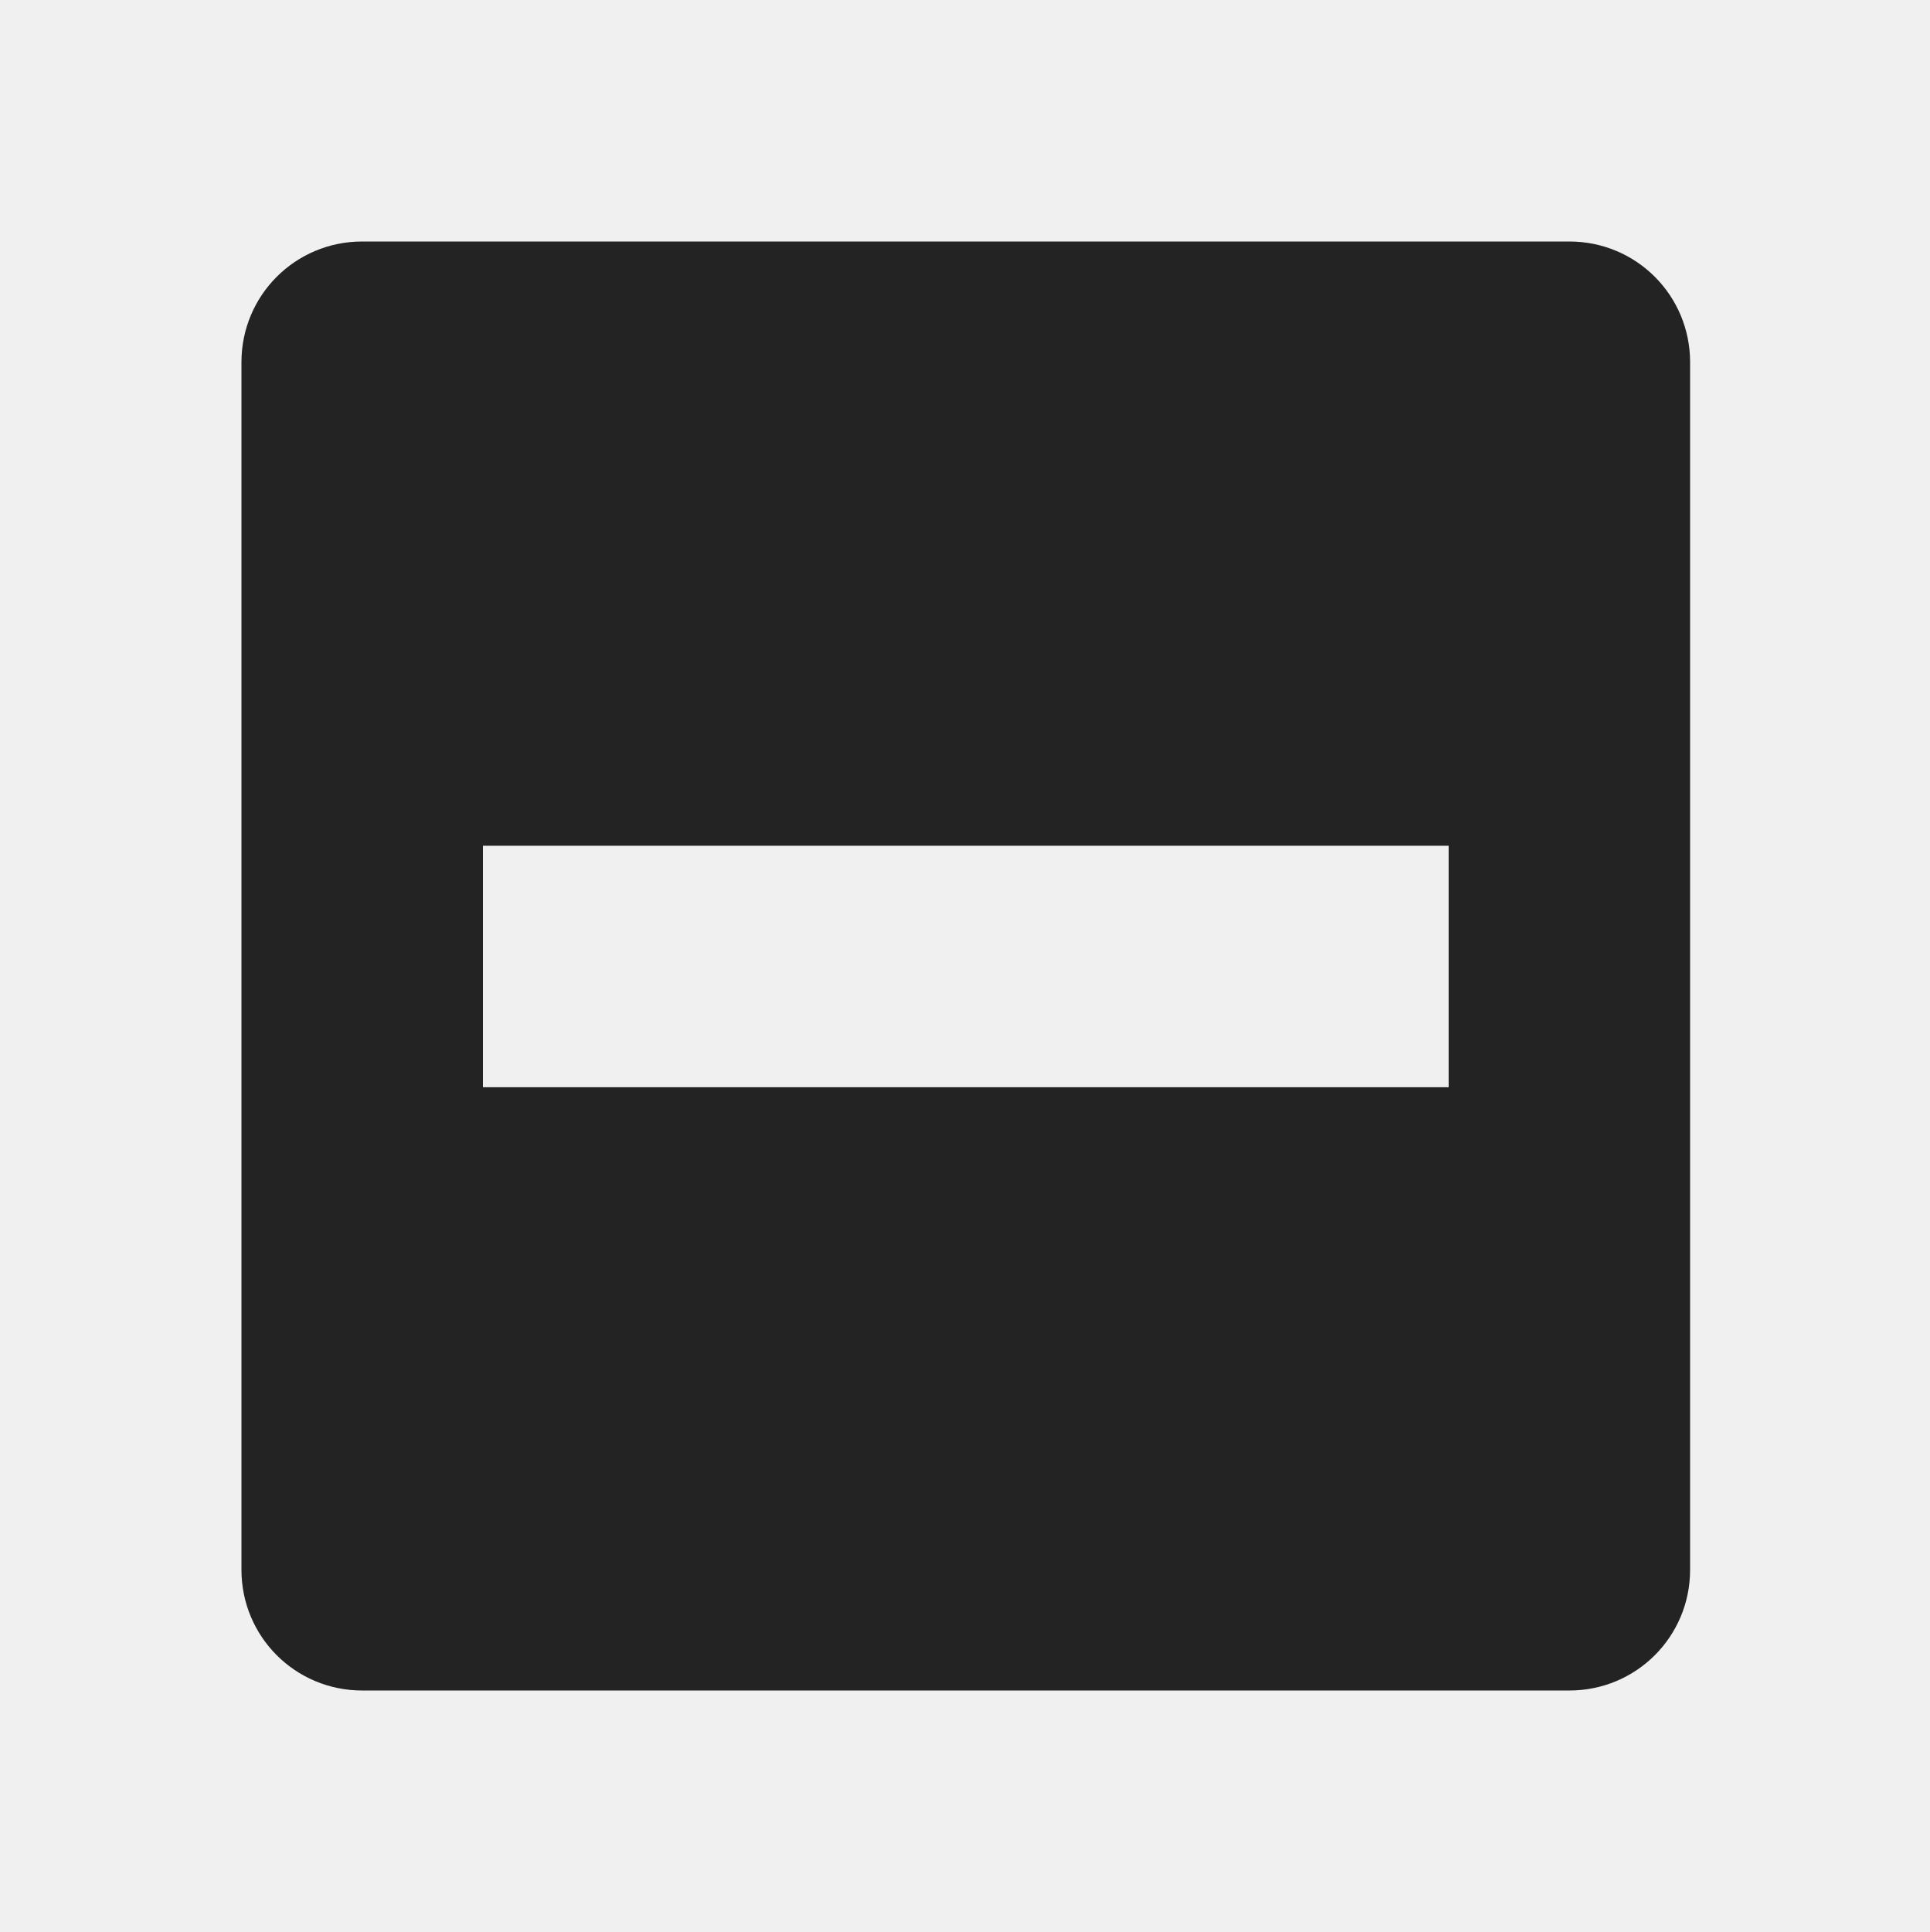
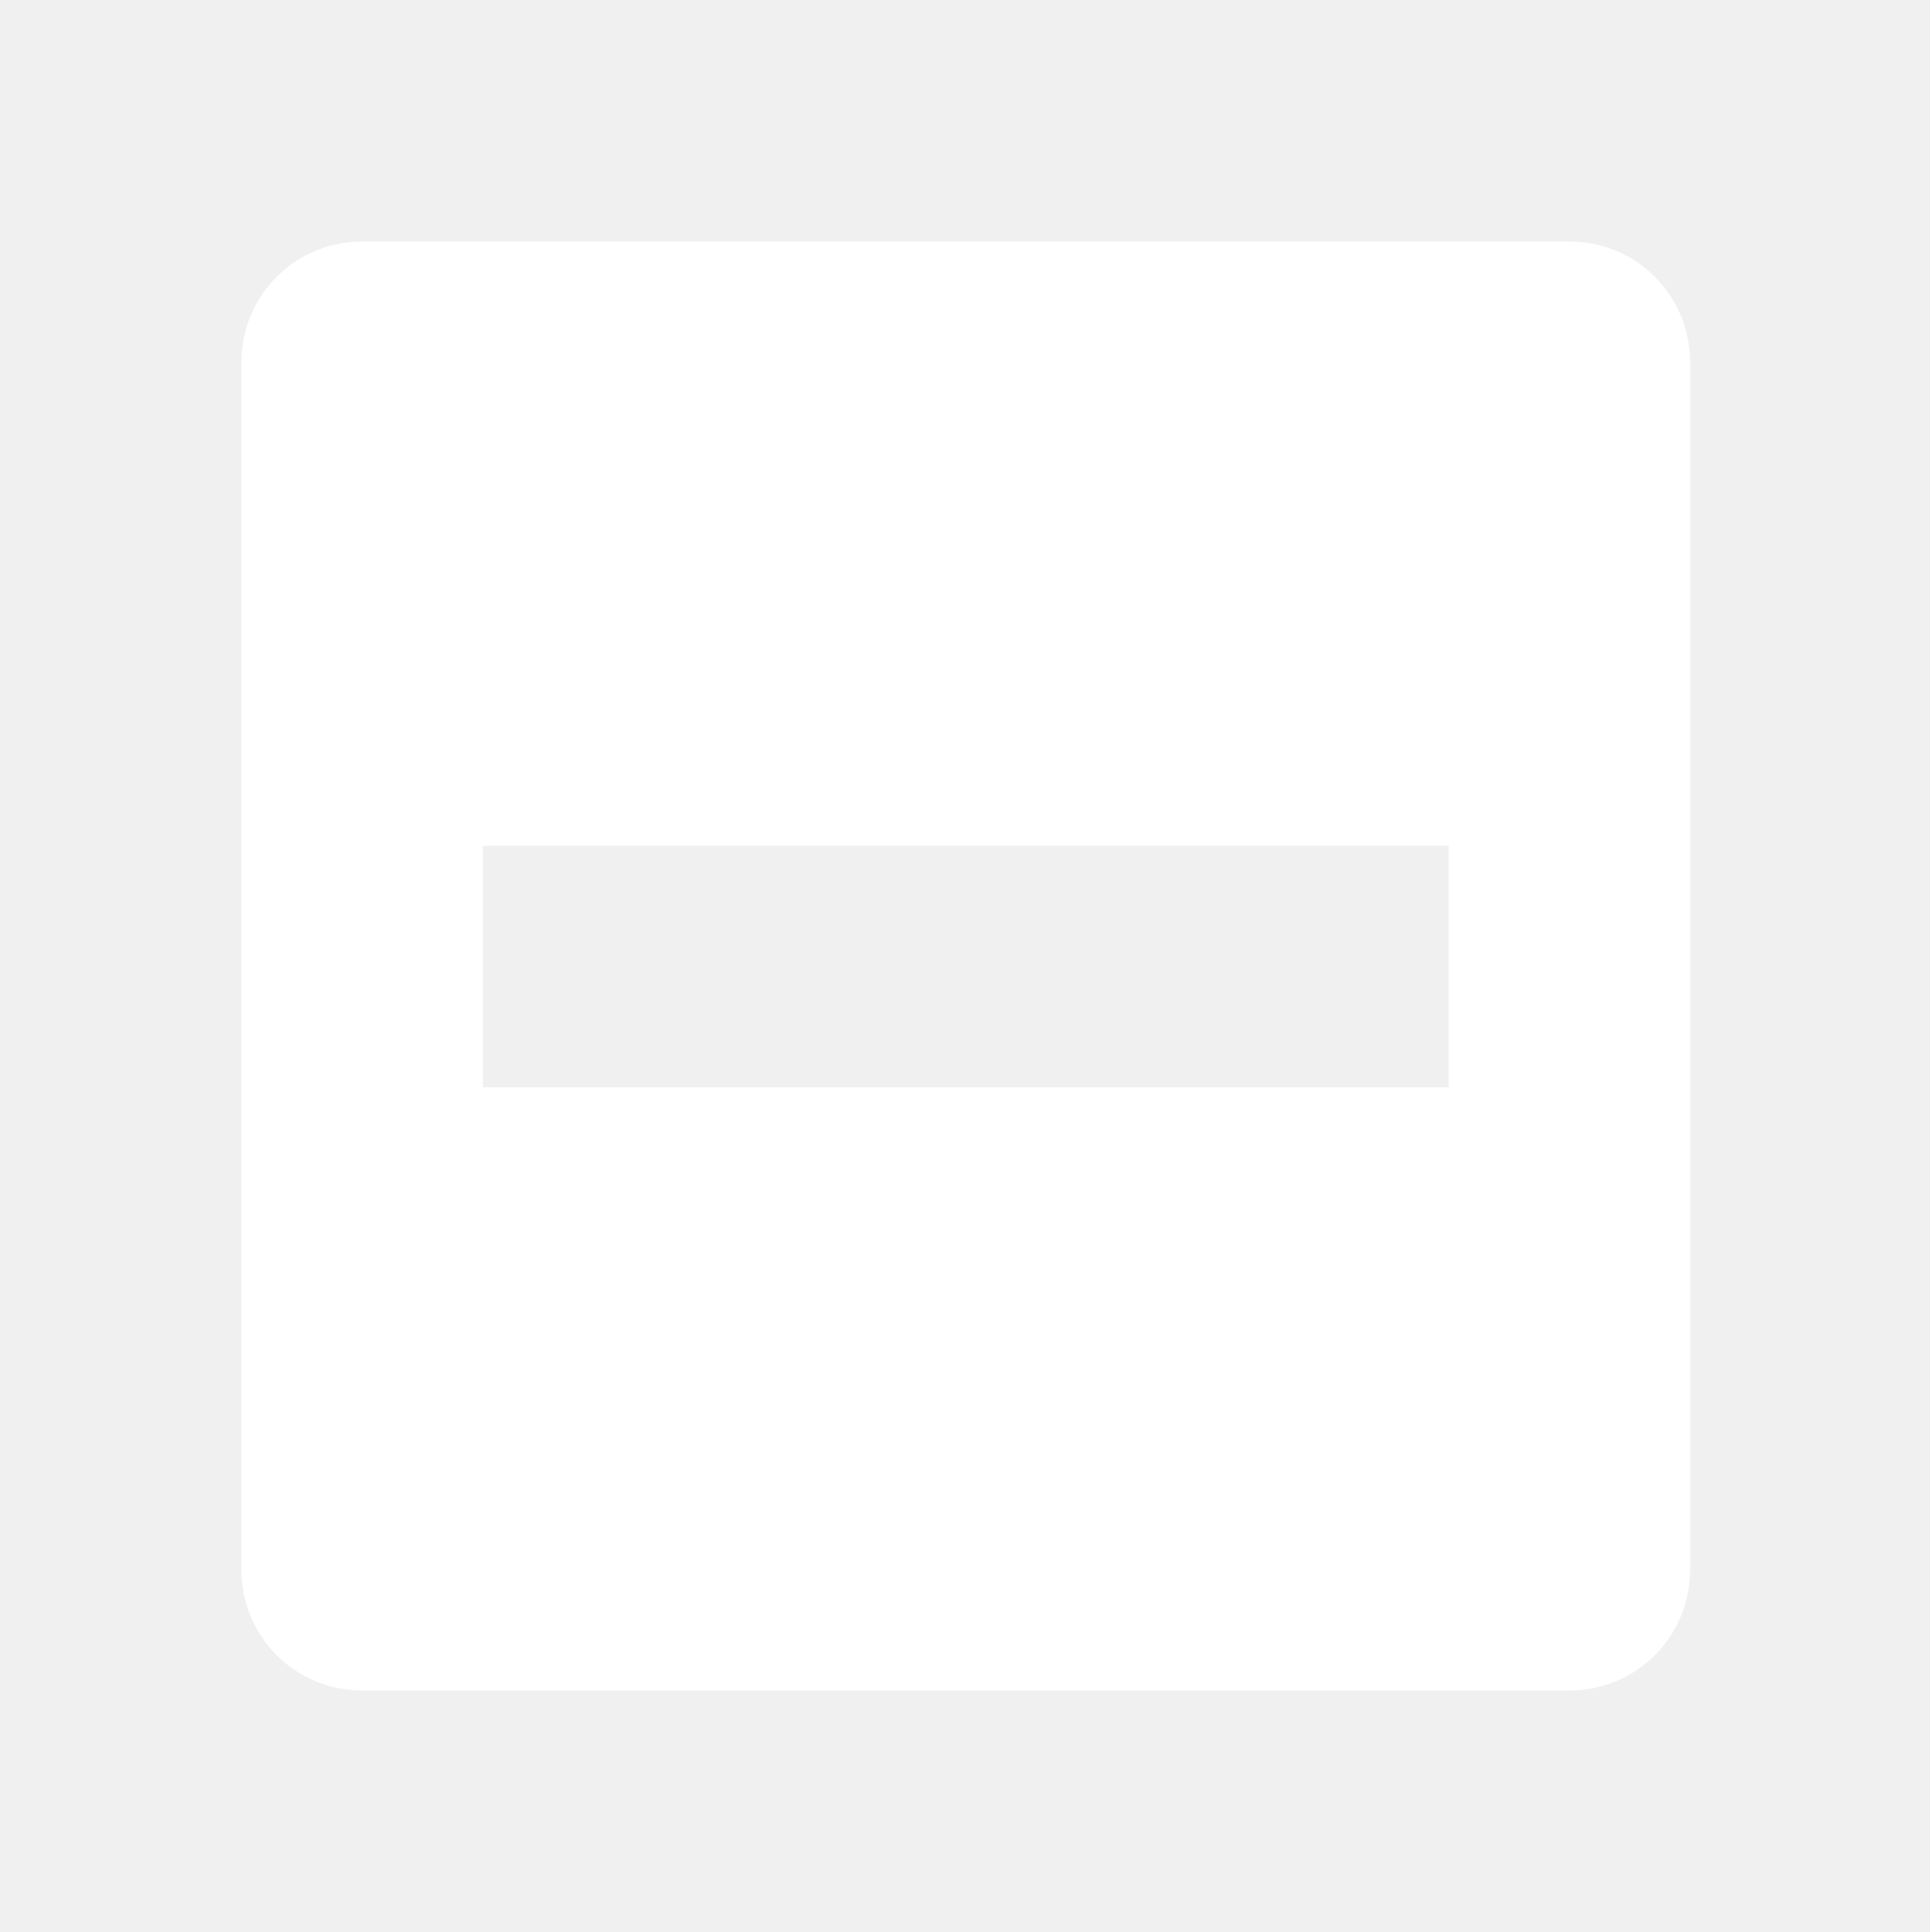
<svg xmlns="http://www.w3.org/2000/svg" viewBox="0 0 15.982 16">
  <g transform="translate(-401 -29)">
-     <path color="#bebebe" d="M404 31c-.554 0-1 .446-1 1v10c0 .554.446 1 1 1h10c.554 0 1-.446 1-1V32c0-.554-.446-1-1-1zm1 5.004h8v2h-8z" fill="#232323" />
+     <path d="M404 31c-.554 0-1 .446-1 1v10c0 .554.446 1 1 1h10c.554 0 1-.446 1-1V32c0-.554-.446-1-1-1zm1 5.004h8v2h-8z" fill="#ffffff" />
  </g>
</svg>
